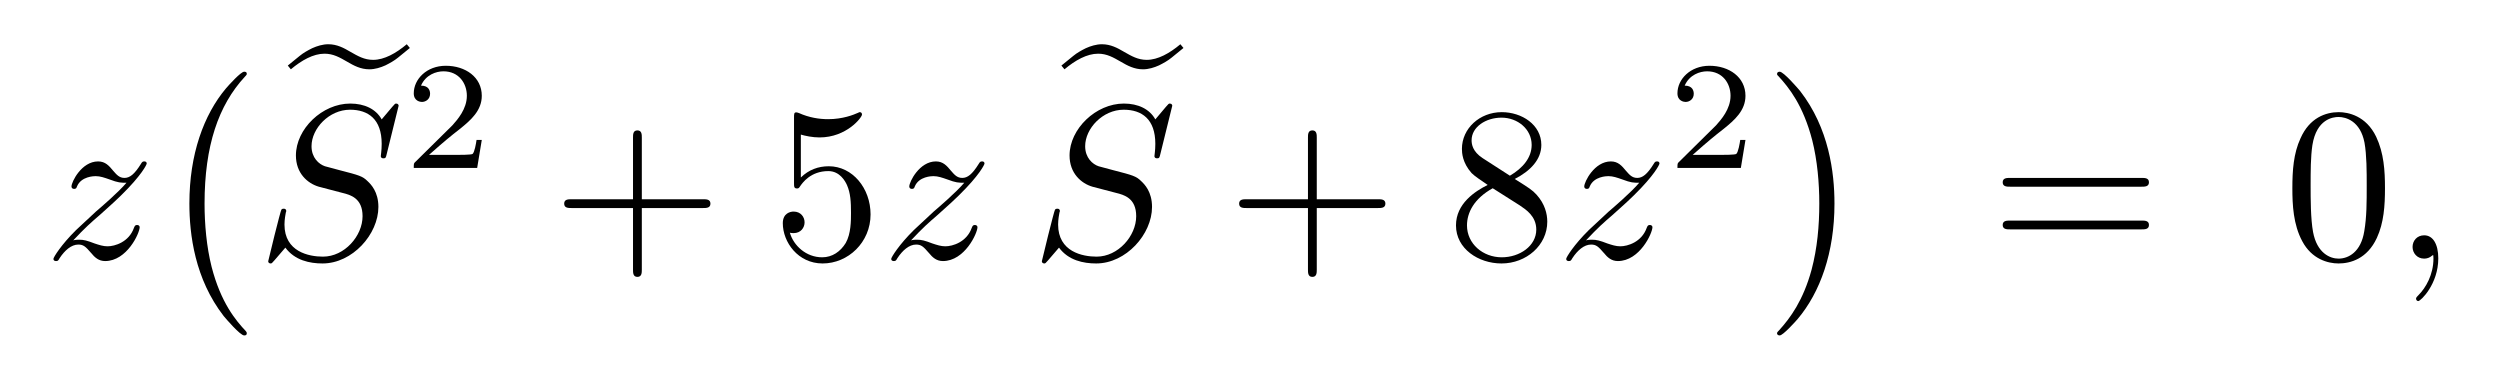
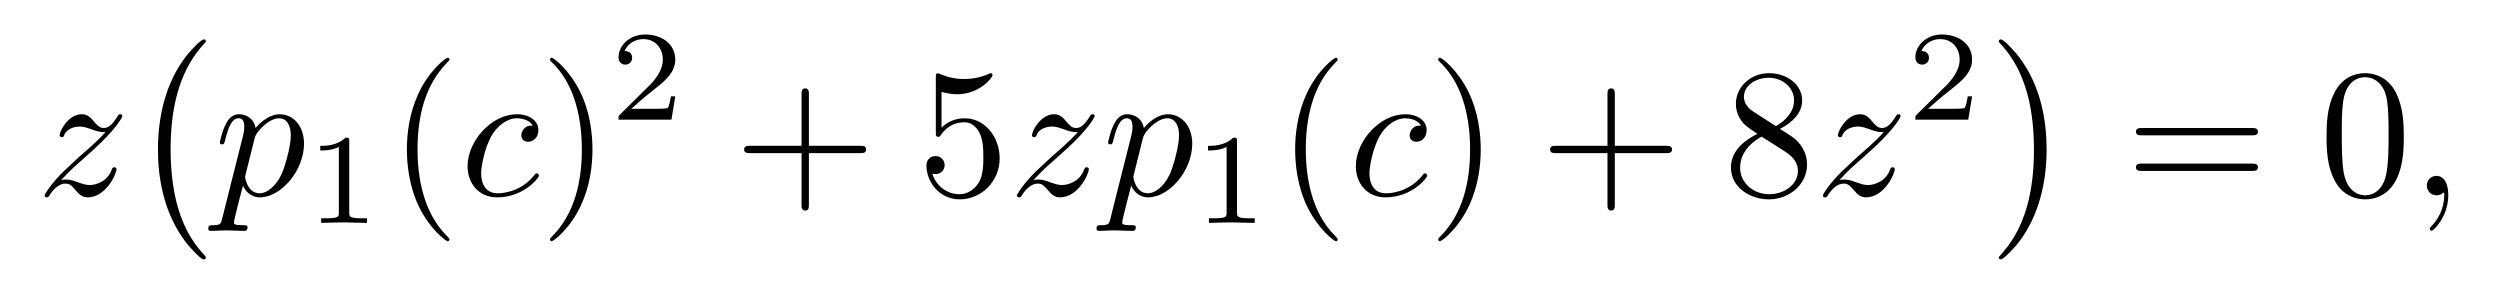
- <svg xmlns="http://www.w3.org/2000/svg" xmlns:xlink="http://www.w3.org/1999/xlink" version="1.1" width="113.179pt" height="17.186pt" viewBox="0 0 113.179 17.186">
+ <svg xmlns="http://www.w3.org/2000/svg" xmlns:xlink="http://www.w3.org/1999/xlink" version="1.1" width="135.702pt" height="16.08pt" viewBox="0 0 135.702 16.08">
  <defs>
-     <path id="g2-1" d="M3.52-1.269H3.283C3.262-1.115 3.192-.704 3.102-.634C3.046-.592 2.509-.592 2.412-.592H1.129C1.861-1.241 2.105-1.436 2.523-1.763C3.039-2.175 3.52-2.607 3.52-3.269C3.52-4.112 2.781-4.628 1.889-4.628C1.025-4.628 .439-4.022 .439-3.38C.439-3.025 .739-2.99 .809-2.99C.976-2.99 1.178-3.109 1.178-3.36C1.178-3.485 1.129-3.729 .767-3.729C.983-4.224 1.457-4.377 1.784-4.377C2.481-4.377 2.844-3.833 2.844-3.269C2.844-2.663 2.412-2.182 2.189-1.931L.509-.272C.439-.209 .439-.195 .439 0H3.311L3.52-1.269Z" />
-     <path id="g3-1" d="M4.074-2.291H6.852C6.992-2.291 7.181-2.291 7.181-2.49S6.992-2.689 6.852-2.689H4.074V-5.478C4.074-5.617 4.074-5.807 3.874-5.807S3.675-5.617 3.675-5.478V-2.689H.886C.747-2.689 .558-2.689 .558-2.49S.747-2.291 .886-2.291H3.675V.498C3.675 .637 3.675 .827 3.874 .827S4.074 .637 4.074 .498V-2.291Z" />
-     <path id="g3-2" d="M4.582-3.187C4.582-3.984 4.532-4.781 4.183-5.518C3.725-6.474 2.908-6.633 2.49-6.633C1.892-6.633 1.165-6.374 .757-5.448C.438-4.761 .388-3.984 .388-3.187C.388-2.44 .428-1.544 .837-.787C1.265 .02 1.992 .219 2.48 .219C3.018 .219 3.775 .01 4.213-.936C4.532-1.623 4.582-2.4 4.582-3.187ZM2.48 0C2.092 0 1.504-.249 1.325-1.205C1.215-1.803 1.215-2.719 1.215-3.307C1.215-3.944 1.215-4.602 1.295-5.139C1.484-6.325 2.231-6.414 2.48-6.414C2.809-6.414 3.466-6.235 3.655-5.249C3.755-4.691 3.755-3.934 3.755-3.307C3.755-2.56 3.755-1.882 3.645-1.245C3.496-.299 2.928 0 2.48 0Z" />
-     <path id="g3-3" d="M4.472-2.002C4.472-3.187 3.655-4.183 2.58-4.183C2.102-4.183 1.673-4.024 1.315-3.675V-5.617C1.514-5.558 1.843-5.488 2.161-5.488C3.386-5.488 4.084-6.394 4.084-6.524C4.084-6.584 4.054-6.633 3.984-6.633C3.974-6.633 3.954-6.633 3.904-6.603C3.705-6.514 3.217-6.315 2.55-6.315C2.151-6.315 1.693-6.384 1.225-6.594C1.145-6.623 1.125-6.623 1.106-6.623C1.006-6.623 1.006-6.544 1.006-6.384V-3.436C1.006-3.257 1.006-3.177 1.145-3.177C1.215-3.177 1.235-3.207 1.275-3.267C1.384-3.426 1.753-3.964 2.56-3.964C3.078-3.964 3.327-3.506 3.406-3.327C3.566-2.958 3.586-2.57 3.586-2.072C3.586-1.723 3.586-1.125 3.347-.707C3.108-.319 2.739-.06 2.281-.06C1.554-.06 .986-.588 .817-1.175C.847-1.165 .876-1.155 .986-1.155C1.315-1.155 1.484-1.404 1.484-1.643S1.315-2.131 .986-2.131C.847-2.131 .498-2.062 .498-1.604C.498-.747 1.185 .219 2.301 .219C3.456 .219 4.472-.737 4.472-2.002Z" />
-     <path id="g3-4" d="M1.623-4.552C1.165-4.851 1.125-5.189 1.125-5.358C1.125-5.966 1.773-6.384 2.48-6.384C3.207-6.384 3.845-5.866 3.845-5.149C3.845-4.582 3.456-4.104 2.859-3.755L1.623-4.552ZM3.078-3.606C3.795-3.974 4.283-4.492 4.283-5.149C4.283-6.066 3.396-6.633 2.49-6.633C1.494-6.633 .687-5.896 .687-4.97C.687-4.791 .707-4.343 1.125-3.874C1.235-3.755 1.604-3.506 1.853-3.337C1.275-3.048 .418-2.49 .418-1.504C.418-.448 1.434 .219 2.48 .219C3.606 .219 4.552-.608 4.552-1.673C4.552-2.032 4.442-2.48 4.064-2.898C3.874-3.108 3.715-3.207 3.078-3.606ZM2.082-3.187L3.307-2.41C3.586-2.221 4.054-1.922 4.054-1.315C4.054-.578 3.307-.06 2.49-.06C1.633-.06 .916-.677 .916-1.504C.916-2.082 1.235-2.719 2.082-3.187Z" />
-     <path id="g3-5" d="M6.843-3.257C6.992-3.257 7.181-3.257 7.181-3.456S6.992-3.655 6.852-3.655H.886C.747-3.655 .558-3.655 .558-3.456S.747-3.257 .896-3.257H6.843ZM6.852-1.325C6.992-1.325 7.181-1.325 7.181-1.524S6.992-1.723 6.843-1.723H.896C.747-1.723 .558-1.723 .558-1.524S.747-1.325 .886-1.325H6.852Z" />
+     <path id="g3-1" d="M3.297 2.39C3.297 2.361 3.297 2.341 3.127 2.171C1.882 .916 1.564-.966 1.564-2.49C1.564-4.223 1.942-5.956 3.167-7.201C3.297-7.321 3.297-7.341 3.297-7.37C3.297-7.44 3.257-7.47 3.197-7.47C3.098-7.47 2.201-6.793 1.614-5.528C1.106-4.432 .986-3.327 .986-2.49C.986-1.713 1.096-.508 1.643 .618C2.241 1.843 3.098 2.49 3.197 2.49C3.257 2.49 3.297 2.46 3.297 2.39Z" />
+     <path id="g3-2" d="M2.878-2.49C2.878-3.267 2.769-4.472 2.221-5.598C1.623-6.823 .767-7.47 .667-7.47C.608-7.47 .568-7.43 .568-7.37C.568-7.341 .568-7.321 .757-7.141C1.733-6.155 2.301-4.572 2.301-2.49C2.301-.787 1.932 .966 .697 2.221C.568 2.341 .568 2.361 .568 2.39C.568 2.45 .608 2.49 .667 2.49C.767 2.49 1.663 1.813 2.251 .548C2.759-.548 2.878-1.653 2.878-2.49Z" />
+     <path id="g3-3" d="M4.074-2.291H6.852C6.992-2.291 7.181-2.291 7.181-2.49S6.992-2.689 6.852-2.689H4.074V-5.478C4.074-5.617 4.074-5.807 3.874-5.807S3.675-5.617 3.675-5.478V-2.689H.886C.747-2.689 .558-2.689 .558-2.49S.747-2.291 .886-2.291H3.675V.498C3.675 .637 3.675 .827 3.874 .827S4.074 .637 4.074 .498V-2.291Z" />
+     <path id="g3-4" d="M4.582-3.187C4.582-3.984 4.532-4.781 4.183-5.518C3.725-6.474 2.908-6.633 2.49-6.633C1.892-6.633 1.165-6.374 .757-5.448C.438-4.761 .388-3.984 .388-3.187C.388-2.44 .428-1.544 .837-.787C1.265 .02 1.992 .219 2.48 .219C3.018 .219 3.775 .01 4.213-.936C4.532-1.623 4.582-2.4 4.582-3.187ZM2.48 0C2.092 0 1.504-.249 1.325-1.205C1.215-1.803 1.215-2.719 1.215-3.307C1.215-3.944 1.215-4.602 1.295-5.139C1.484-6.325 2.231-6.414 2.48-6.414C2.809-6.414 3.466-6.235 3.655-5.249C3.755-4.691 3.755-3.934 3.755-3.307C3.755-2.56 3.755-1.882 3.645-1.245C3.496-.299 2.928 0 2.48 0Z" />
+     <path id="g3-5" d="M4.472-2.002C4.472-3.187 3.655-4.183 2.58-4.183C2.102-4.183 1.673-4.024 1.315-3.675V-5.617C1.514-5.558 1.843-5.488 2.161-5.488C3.386-5.488 4.084-6.394 4.084-6.524C4.084-6.584 4.054-6.633 3.984-6.633C3.974-6.633 3.954-6.633 3.904-6.603C3.705-6.514 3.217-6.315 2.55-6.315C2.151-6.315 1.693-6.384 1.225-6.594C1.145-6.623 1.125-6.623 1.106-6.623C1.006-6.623 1.006-6.544 1.006-6.384V-3.436C1.006-3.257 1.006-3.177 1.145-3.177C1.215-3.177 1.235-3.207 1.275-3.267C1.384-3.426 1.753-3.964 2.56-3.964C3.078-3.964 3.327-3.506 3.406-3.327C3.566-2.958 3.586-2.57 3.586-2.072C3.586-1.723 3.586-1.125 3.347-.707C3.108-.319 2.739-.06 2.281-.06C1.554-.06 .986-.588 .817-1.175C.847-1.165 .876-1.155 .986-1.155C1.315-1.155 1.484-1.404 1.484-1.643S1.315-2.131 .986-2.131C.847-2.131 .498-2.062 .498-1.604C.498-.747 1.185 .219 2.301 .219C3.456 .219 4.472-.737 4.472-2.002Z" />
+     <path id="g3-6" d="M1.623-4.552C1.165-4.851 1.125-5.189 1.125-5.358C1.125-5.966 1.773-6.384 2.48-6.384C3.207-6.384 3.845-5.866 3.845-5.149C3.845-4.582 3.456-4.104 2.859-3.755L1.623-4.552ZM3.078-3.606C3.795-3.974 4.283-4.492 4.283-5.149C4.283-6.066 3.396-6.633 2.49-6.633C1.494-6.633 .687-5.896 .687-4.97C.687-4.791 .707-4.343 1.125-3.874C1.235-3.755 1.604-3.506 1.853-3.337C1.275-3.048 .418-2.49 .418-1.504C.418-.448 1.434 .219 2.48 .219C3.606 .219 4.552-.608 4.552-1.673C4.552-2.032 4.442-2.48 4.064-2.898C3.874-3.108 3.715-3.207 3.078-3.606ZM2.082-3.187L3.307-2.41C3.586-2.221 4.054-1.922 4.054-1.315C4.054-.578 3.307-.06 2.49-.06C1.633-.06 .916-.677 .916-1.504C.916-2.082 1.235-2.719 2.082-3.187Z" />
+     <path id="g3-7" d="M6.843-3.257C6.992-3.257 7.181-3.257 7.181-3.456S6.992-3.655 6.852-3.655H.886C.747-3.655 .558-3.655 .558-3.456S.747-3.257 .896-3.257H6.843ZM6.852-1.325C6.992-1.325 7.181-1.325 7.181-1.524S6.992-1.723 6.843-1.723H.896C.747-1.723 .558-1.723 .558-1.524S.747-1.325 .886-1.325H6.852Z" />
+     <path id="g2-1" d="M2.335-4.433C2.335-4.621 2.321-4.628 2.126-4.628C1.68-4.189 1.046-4.182 .76-4.182V-3.931C.927-3.931 1.387-3.931 1.77-4.126V-.572C1.77-.342 1.77-.251 1.073-.251H.809V0C.934-.007 1.791-.028 2.049-.028C2.265-.028 3.143-.007 3.297 0V-.251H3.032C2.335-.251 2.335-.342 2.335-.572V-4.433Z" />
+     <path id="g2-2" d="M3.52-1.269H3.283C3.262-1.115 3.192-.704 3.102-.634C3.046-.592 2.509-.592 2.412-.592H1.129C1.861-1.241 2.105-1.436 2.523-1.763C3.039-2.175 3.52-2.607 3.52-3.269C3.52-4.112 2.781-4.628 1.889-4.628C1.025-4.628 .439-4.022 .439-3.38C.439-3.025 .739-2.99 .809-2.99C.976-2.99 1.178-3.109 1.178-3.36C1.178-3.485 1.129-3.729 .767-3.729C.983-4.224 1.457-4.377 1.784-4.377C2.481-4.377 2.844-3.833 2.844-3.269C2.844-2.663 2.412-2.182 2.189-1.931L.509-.272C.439-.209 .439-.195 .439 0H3.311L3.52-1.269Z" />
    <path id="g1-1" d="M4.113 11.444C4.113 11.404 4.094 11.384 4.074 11.354C3.615 10.866 2.938 10.06 2.52 8.436C2.291 7.53 2.201 6.504 2.201 5.578C2.201 2.958 2.829 1.125 4.024-.169C4.113-.259 4.113-.279 4.113-.299C4.113-.398 4.034-.398 3.994-.398C3.845-.398 3.307 .199 3.177 .349C2.161 1.554 1.514 3.347 1.514 5.568C1.514 6.982 1.763 8.984 3.068 10.667C3.167 10.787 3.815 11.544 3.994 11.544C4.034 11.544 4.113 11.544 4.113 11.444Z" />
    <path id="g1-2" d="M3.038 5.578C3.038 4.163 2.789 2.161 1.484 .478C1.384 .359 .737-.398 .558-.398C.508-.398 .438-.378 .438-.299C.438-.259 .458-.229 .498-.199C.976 .319 1.623 1.125 2.032 2.709C2.261 3.615 2.351 4.641 2.351 5.568C2.351 6.574 2.261 7.59 2.002 8.566C1.623 9.96 1.036 10.757 .528 11.315C.438 11.404 .438 11.424 .438 11.444C.438 11.524 .508 11.544 .558 11.544C.707 11.544 1.255 10.936 1.374 10.797C2.39 9.591 3.038 7.799 3.038 5.578Z" />
-     <path id="g1-3" d="M5.388-7.191C4.9-6.783 4.372-6.484 3.864-6.484C3.466-6.484 3.177-6.653 2.829-6.852C2.54-7.022 2.231-7.191 1.833-7.191C1.584-7.191 1.325-7.111 1.106-7.012C.906-6.912 .707-6.803 .538-6.663L0-6.225L.139-6.056C.627-6.464 1.155-6.763 1.663-6.763C2.062-6.763 2.351-6.594 2.699-6.394C2.988-6.225 3.297-6.056 3.695-6.056C3.944-6.056 4.203-6.135 4.422-6.235C4.621-6.335 4.821-6.444 4.99-6.584L5.528-7.022L5.388-7.191Z" />
    <path id="g0-1" d="M2.022-.01C2.022-.667 1.773-1.056 1.384-1.056C1.056-1.056 .857-.807 .857-.528C.857-.259 1.056 0 1.384 0C1.504 0 1.633-.04 1.733-.129C1.763-.149 1.773-.159 1.783-.159S1.803-.149 1.803-.01C1.803 .727 1.454 1.325 1.125 1.653C1.016 1.763 1.016 1.783 1.016 1.813C1.016 1.882 1.066 1.922 1.116 1.922C1.225 1.922 2.022 1.155 2.022-.01Z" />
-     <path id="g0-2" d="M6.424-6.922C6.424-6.952 6.404-7.022 6.315-7.022C6.265-7.022 6.255-7.012 6.135-6.872L5.657-6.305C5.398-6.773 4.88-7.022 4.233-7.022C2.968-7.022 1.773-5.876 1.773-4.671C1.773-3.864 2.301-3.406 2.809-3.257L3.874-2.978C4.243-2.888 4.791-2.739 4.791-1.922C4.791-1.026 3.974-.09 2.998-.09C2.361-.09 1.255-.309 1.255-1.544C1.255-1.783 1.305-2.022 1.315-2.082C1.325-2.121 1.335-2.131 1.335-2.151C1.335-2.251 1.265-2.261 1.215-2.261S1.145-2.251 1.116-2.221C1.076-2.181 .518 .09 .518 .12C.518 .179 .568 .219 .627 .219C.677 .219 .687 .209 .807 .07L1.295-.498C1.723 .08 2.4 .219 2.978 .219C4.333 .219 5.508-1.106 5.508-2.341C5.508-3.028 5.169-3.366 5.02-3.506C4.791-3.735 4.641-3.775 3.755-4.004C3.536-4.064 3.177-4.163 3.088-4.183C2.819-4.273 2.48-4.562 2.48-5.09C2.48-5.896 3.277-6.743 4.223-6.743C5.05-6.743 5.657-6.315 5.657-5.199C5.657-4.88 5.617-4.701 5.617-4.641C5.617-4.631 5.617-4.542 5.737-4.542C5.837-4.542 5.847-4.572 5.886-4.741L6.424-6.922Z" />
-     <path id="g0-3" d="M1.325-.827C1.863-1.404 2.151-1.653 2.51-1.962C2.51-1.972 3.127-2.5 3.486-2.859C4.432-3.785 4.651-4.263 4.651-4.303C4.651-4.402 4.562-4.402 4.542-4.402C4.472-4.402 4.442-4.382 4.392-4.293C4.094-3.815 3.884-3.655 3.645-3.655S3.287-3.805 3.137-3.974C2.948-4.203 2.779-4.402 2.45-4.402C1.703-4.402 1.245-3.476 1.245-3.267C1.245-3.217 1.275-3.157 1.365-3.157S1.474-3.207 1.494-3.267C1.683-3.725 2.261-3.735 2.341-3.735C2.55-3.735 2.739-3.665 2.968-3.586C3.366-3.436 3.476-3.436 3.735-3.436C3.376-3.008 2.54-2.291 2.351-2.131L1.454-1.295C.777-.627 .428-.06 .428 .01C.428 .11 .528 .11 .548 .11C.627 .11 .647 .09 .707-.02C.936-.369 1.235-.637 1.554-.637C1.783-.637 1.882-.548 2.131-.259C2.301-.05 2.48 .11 2.769 .11C3.755 .11 4.333-1.155 4.333-1.424C4.333-1.474 4.293-1.524 4.213-1.524C4.123-1.524 4.104-1.464 4.074-1.394C3.845-.747 3.207-.558 2.878-.558C2.679-.558 2.5-.618 2.291-.687C1.952-.817 1.803-.857 1.594-.857C1.574-.857 1.414-.857 1.325-.827Z" />
+     <path id="g0-2" d="M3.944-3.785C3.785-3.785 3.645-3.785 3.506-3.645C3.347-3.496 3.327-3.327 3.327-3.257C3.327-3.018 3.506-2.908 3.695-2.908C3.984-2.908 4.253-3.147 4.253-3.546C4.253-4.034 3.785-4.402 3.078-4.402C1.733-4.402 .408-2.978 .408-1.574C.408-.677 .986 .11 2.022 .11C3.446 .11 4.283-.946 4.283-1.066C4.283-1.125 4.223-1.195 4.163-1.195C4.113-1.195 4.094-1.175 4.034-1.096C3.247-.11 2.161-.11 2.042-.11C1.414-.11 1.145-.598 1.145-1.195C1.145-1.604 1.345-2.57 1.683-3.187C1.992-3.755 2.54-4.183 3.088-4.183C3.426-4.183 3.805-4.054 3.944-3.785Z" />
+     <path id="g0-3" d="M.448 1.215C.369 1.554 .349 1.623-.09 1.623C-.209 1.623-.319 1.623-.319 1.813C-.319 1.892-.269 1.932-.189 1.932C.08 1.932 .369 1.902 .647 1.902C.976 1.902 1.315 1.932 1.633 1.932C1.683 1.932 1.813 1.932 1.813 1.733C1.813 1.623 1.713 1.623 1.574 1.623C1.076 1.623 1.076 1.554 1.076 1.464C1.076 1.345 1.494-.279 1.564-.528C1.693-.239 1.972 .11 2.48 .11C3.635 .11 4.88-1.345 4.88-2.809C4.88-3.745 4.313-4.402 3.556-4.402C3.058-4.402 2.58-4.044 2.251-3.655C2.151-4.193 1.723-4.402 1.355-4.402C.896-4.402 .707-4.014 .618-3.835C.438-3.496 .309-2.898 .309-2.868C.309-2.769 .408-2.769 .428-2.769C.528-2.769 .538-2.779 .598-2.998C.767-3.705 .966-4.183 1.325-4.183C1.494-4.183 1.633-4.104 1.633-3.725C1.633-3.496 1.604-3.386 1.564-3.217L.448 1.215ZM2.201-3.108C2.271-3.376 2.54-3.655 2.719-3.805C3.068-4.113 3.357-4.183 3.526-4.183C3.924-4.183 4.163-3.835 4.163-3.247S3.835-1.514 3.655-1.135C3.317-.438 2.839-.11 2.47-.11C1.813-.11 1.683-.936 1.683-.996C1.683-1.016 1.683-1.036 1.713-1.155L2.201-3.108Z" />
+     <path id="g0-4" d="M1.325-.827C1.863-1.404 2.151-1.653 2.51-1.962C2.51-1.972 3.127-2.5 3.486-2.859C4.432-3.785 4.651-4.263 4.651-4.303C4.651-4.402 4.562-4.402 4.542-4.402C4.472-4.402 4.442-4.382 4.392-4.293C4.094-3.815 3.884-3.655 3.645-3.655S3.287-3.805 3.137-3.974C2.948-4.203 2.779-4.402 2.45-4.402C1.703-4.402 1.245-3.476 1.245-3.267C1.245-3.217 1.275-3.157 1.365-3.157S1.474-3.207 1.494-3.267C1.683-3.725 2.261-3.735 2.341-3.735C2.55-3.735 2.739-3.665 2.968-3.586C3.366-3.436 3.476-3.436 3.735-3.436C3.376-3.008 2.54-2.291 2.351-2.131L1.454-1.295C.777-.627 .428-.06 .428 .01C.428 .11 .528 .11 .548 .11C.627 .11 .647 .09 .707-.02C.936-.369 1.235-.637 1.554-.637C1.783-.637 1.882-.548 2.131-.259C2.301-.05 2.48 .11 2.769 .11C3.755 .11 4.333-1.155 4.333-1.424C4.333-1.474 4.293-1.524 4.213-1.524C4.123-1.524 4.104-1.464 4.074-1.394C3.845-.747 3.207-.558 2.878-.558C2.679-.558 2.5-.618 2.291-.687C1.952-.817 1.803-.857 1.594-.857C1.574-.857 1.414-.857 1.325-.827Z" />
  </defs>
  <g id="page1">
-     <g transform="matrix(.999739 0 0 .999739 0 17.186)">
-       <use x="1.992" y="-5.479" xlink:href="#g0-3" />
+     <g transform="matrix(.999739 0 0 .999739 0 16.08)">
+       <use x="1.992" y="-5.479" xlink:href="#g0-4" />
      <use x="7.062" y="-13.545" xlink:href="#g1-1" />
-       <use x="13.032" y="-7.996" xlink:href="#g1-3" />
-       <use x="11.627" y="-5.479" xlink:href="#g0-2" />
+       <use x="11.627" y="-5.479" xlink:href="#g0-3" />
    </g>
-     <g transform="matrix(.999455 0 0 .999455 0 17.186)">
-       <use x="18.303" y="-9.588" xlink:href="#g2-1" />
+     <g transform="matrix(.999455 0 0 .999455 0 16.08)">
+       <use x="16.633" y="-3.983" xlink:href="#g2-1" />
    </g>
-     <g transform="matrix(.999739 0 0 .999739 0 17.186)">
-       <use x="24.99" y="-5.479" xlink:href="#g3-1" />
-       <use x="34.95" y="-5.479" xlink:href="#g3-3" />
-       <use x="39.93" y="-5.479" xlink:href="#g0-3" />
-       <use x="48.064" y="-7.996" xlink:href="#g1-3" />
-       <use x="46.66" y="-5.479" xlink:href="#g0-2" />
-       <use x="55.554" y="-5.479" xlink:href="#g3-1" />
-       <use x="65.514" y="-5.479" xlink:href="#g3-4" />
-       <use x="70.495" y="-5.479" xlink:href="#g0-3" />
+     <g transform="matrix(.999739 0 0 .999739 0 16.08)">
+       <use x="21.106" y="-5.479" xlink:href="#g3-1" />
+       <use x="24.979" y="-5.479" xlink:href="#g0-2" />
+       <use x="29.29" y="-5.479" xlink:href="#g3-2" />
    </g>
-     <g transform="matrix(.999455 0 0 .999455 0 17.186)">
-       <use x="75.543" y="-9.588" xlink:href="#g2-1" />
+     <g transform="matrix(.999455 0 0 .999455 0 16.08)">
+       <use x="33.154" y="-9.588" xlink:href="#g2-2" />
    </g>
-     <g transform="matrix(.999739 0 0 .999739 0 17.186)">
-       <use x="80.033" y="-13.545" xlink:href="#g1-2" />
-       <use x="90.131" y="-5.479" xlink:href="#g3-5" />
-       <use x="103.418" y="-5.479" xlink:href="#g3-2" />
-       <use x="108.392" y="-5.479" xlink:href="#g0-1" />
+     <g transform="matrix(.999739 0 0 .999739 0 16.08)">
+       <use x="39.845" y="-5.479" xlink:href="#g3-3" />
+       <use x="49.805" y="-5.479" xlink:href="#g3-5" />
+       <use x="54.785" y="-5.479" xlink:href="#g0-4" />
+       <use x="59.854" y="-5.479" xlink:href="#g0-3" />
+     </g>
+     <g transform="matrix(.999455 0 0 .999455 0 16.08)">
+       <use x="64.848" y="-3.983" xlink:href="#g2-1" />
+     </g>
+     <g transform="matrix(.999739 0 0 .999739 0 16.08)">
+       <use x="69.334" y="-5.479" xlink:href="#g3-1" />
+       <use x="73.208" y="-5.479" xlink:href="#g0-2" />
+       <use x="77.518" y="-5.479" xlink:href="#g3-2" />
+       <use x="83.603" y="-5.479" xlink:href="#g3-3" />
+       <use x="93.563" y="-5.479" xlink:href="#g3-6" />
+       <use x="98.544" y="-5.479" xlink:href="#g0-4" />
+     </g>
+     <g transform="matrix(.999455 0 0 .999455 0 16.08)">
+       <use x="103.585" y="-9.588" xlink:href="#g2-2" />
+     </g>
+     <g transform="matrix(.999739 0 0 .999739 0 16.08)">
+       <use x="108.083" y="-13.545" xlink:href="#g1-2" />
+       <use x="115.414" y="-5.479" xlink:href="#g3-7" />
+       <use x="125.932" y="-5.479" xlink:href="#g3-4" />
+       <use x="130.908" y="-5.479" xlink:href="#g0-1" />
    </g>
  </g>
</svg>
